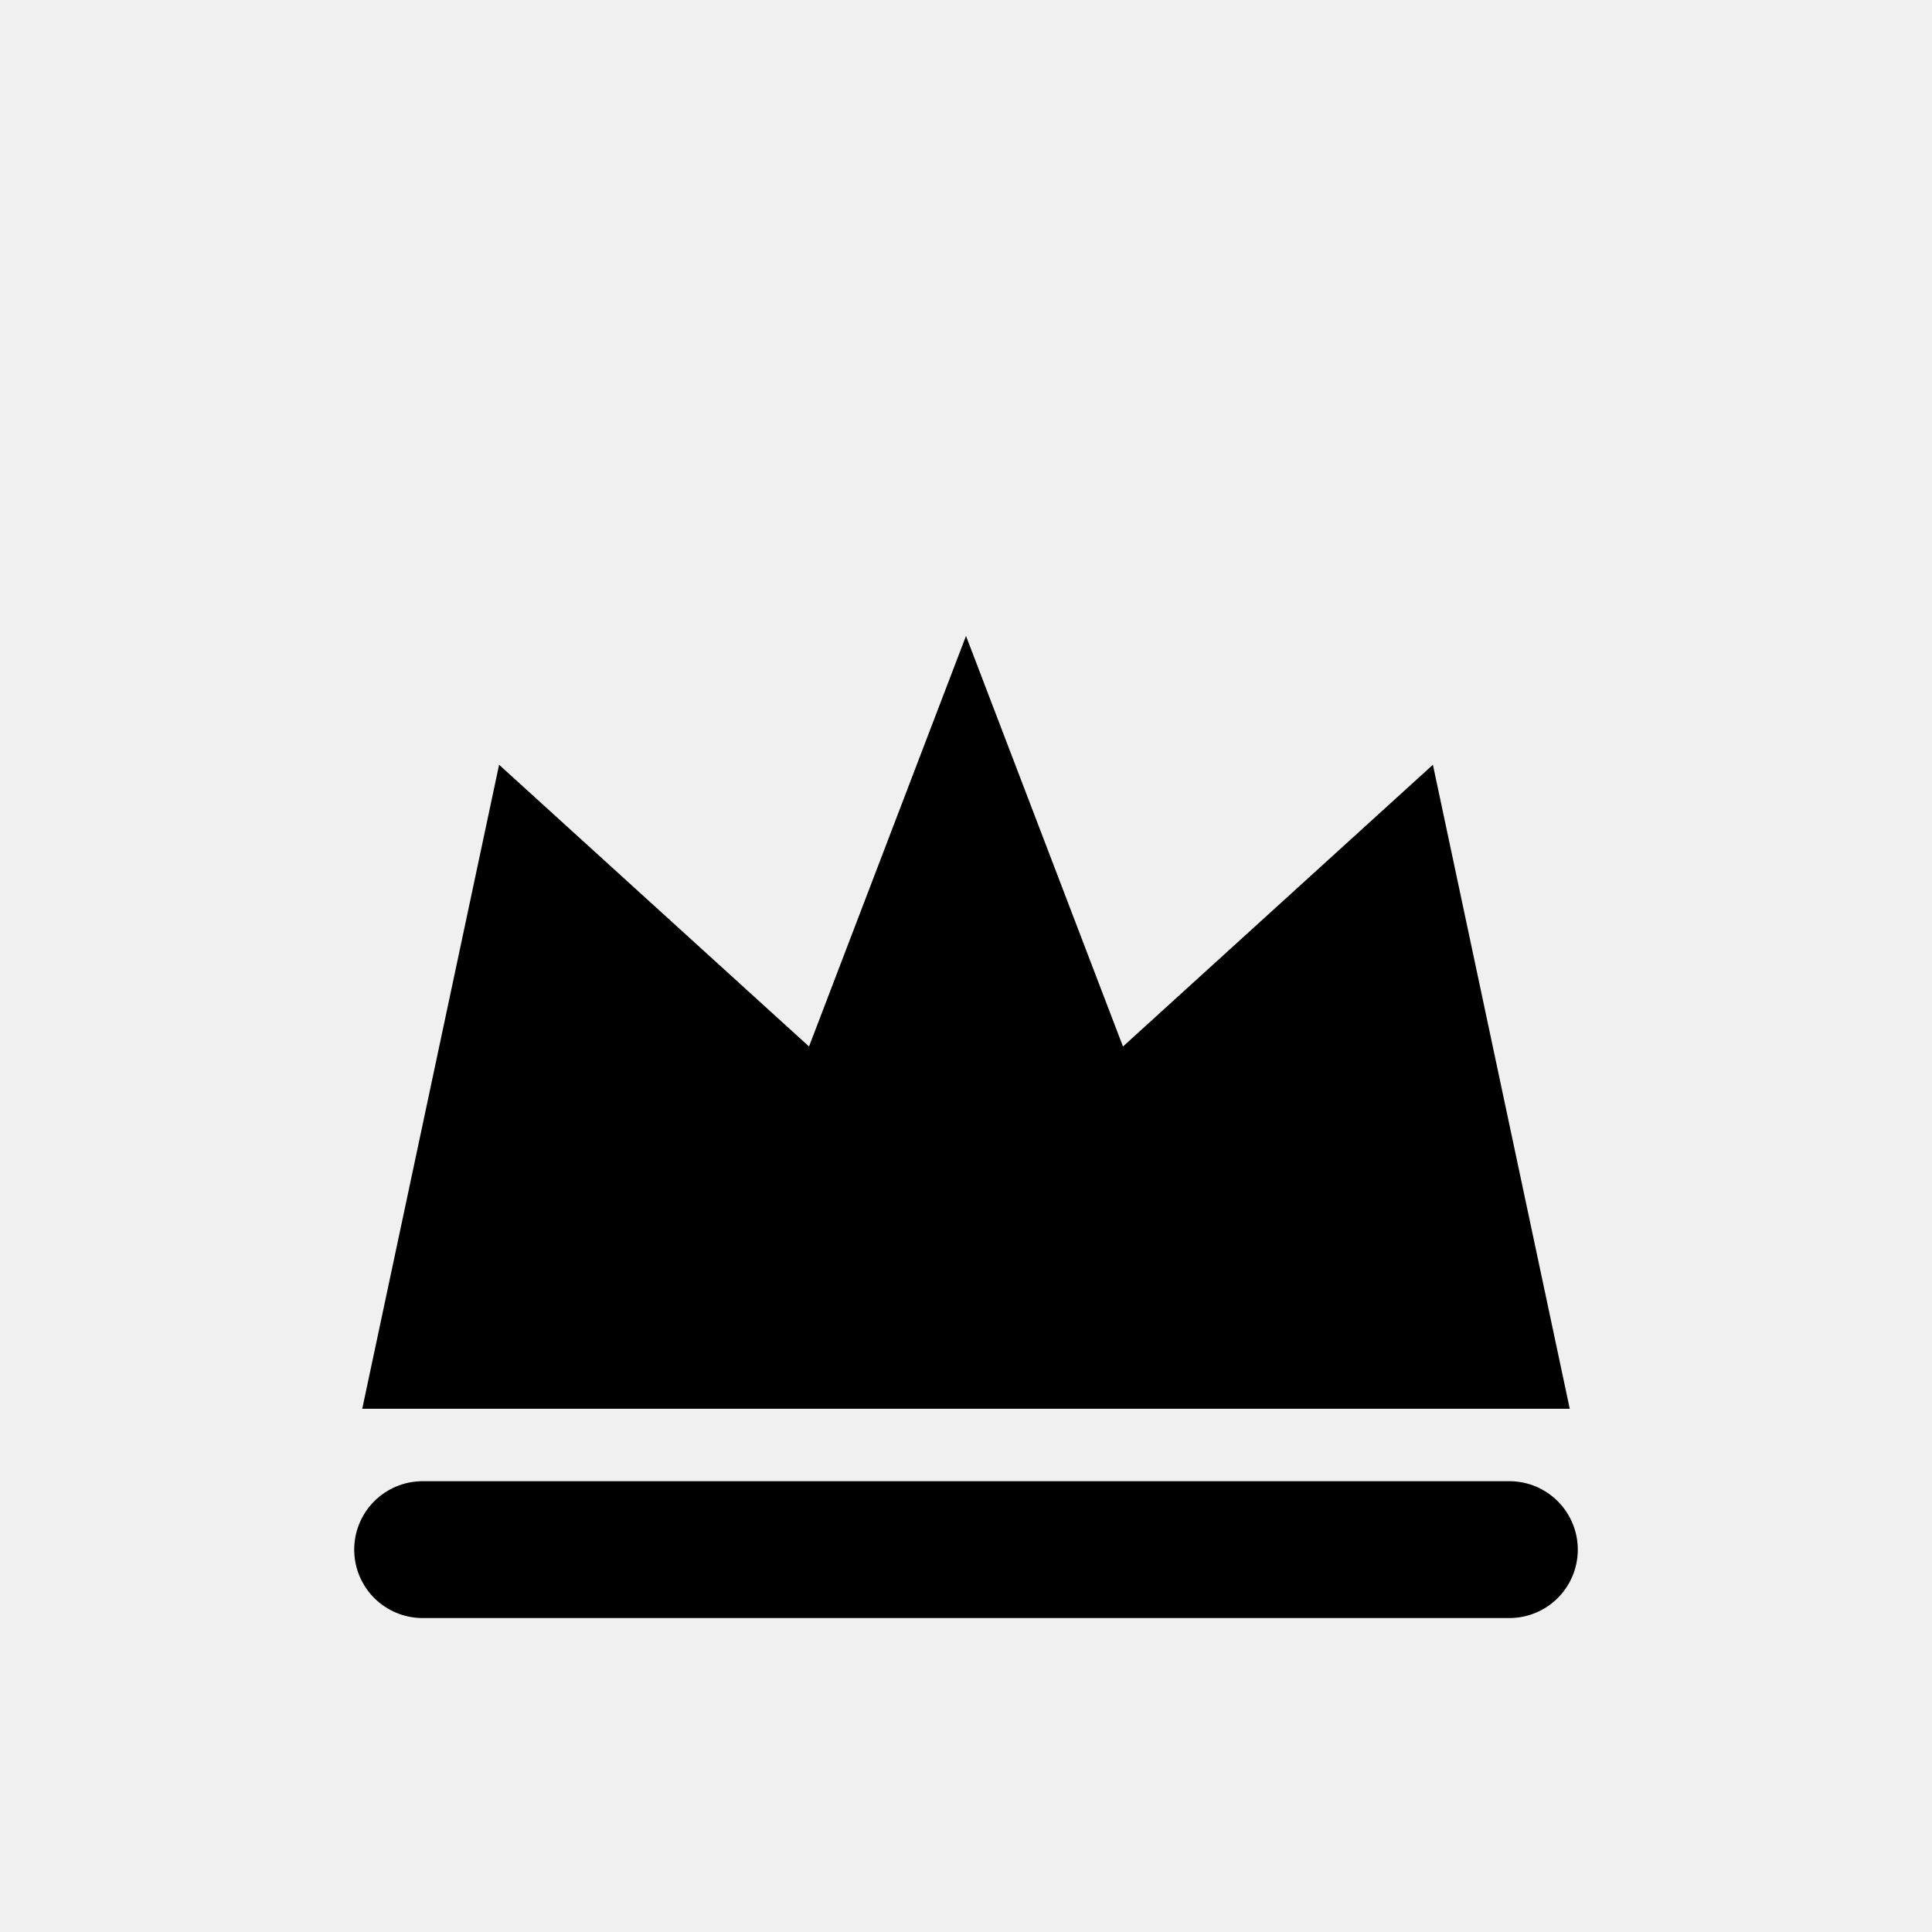
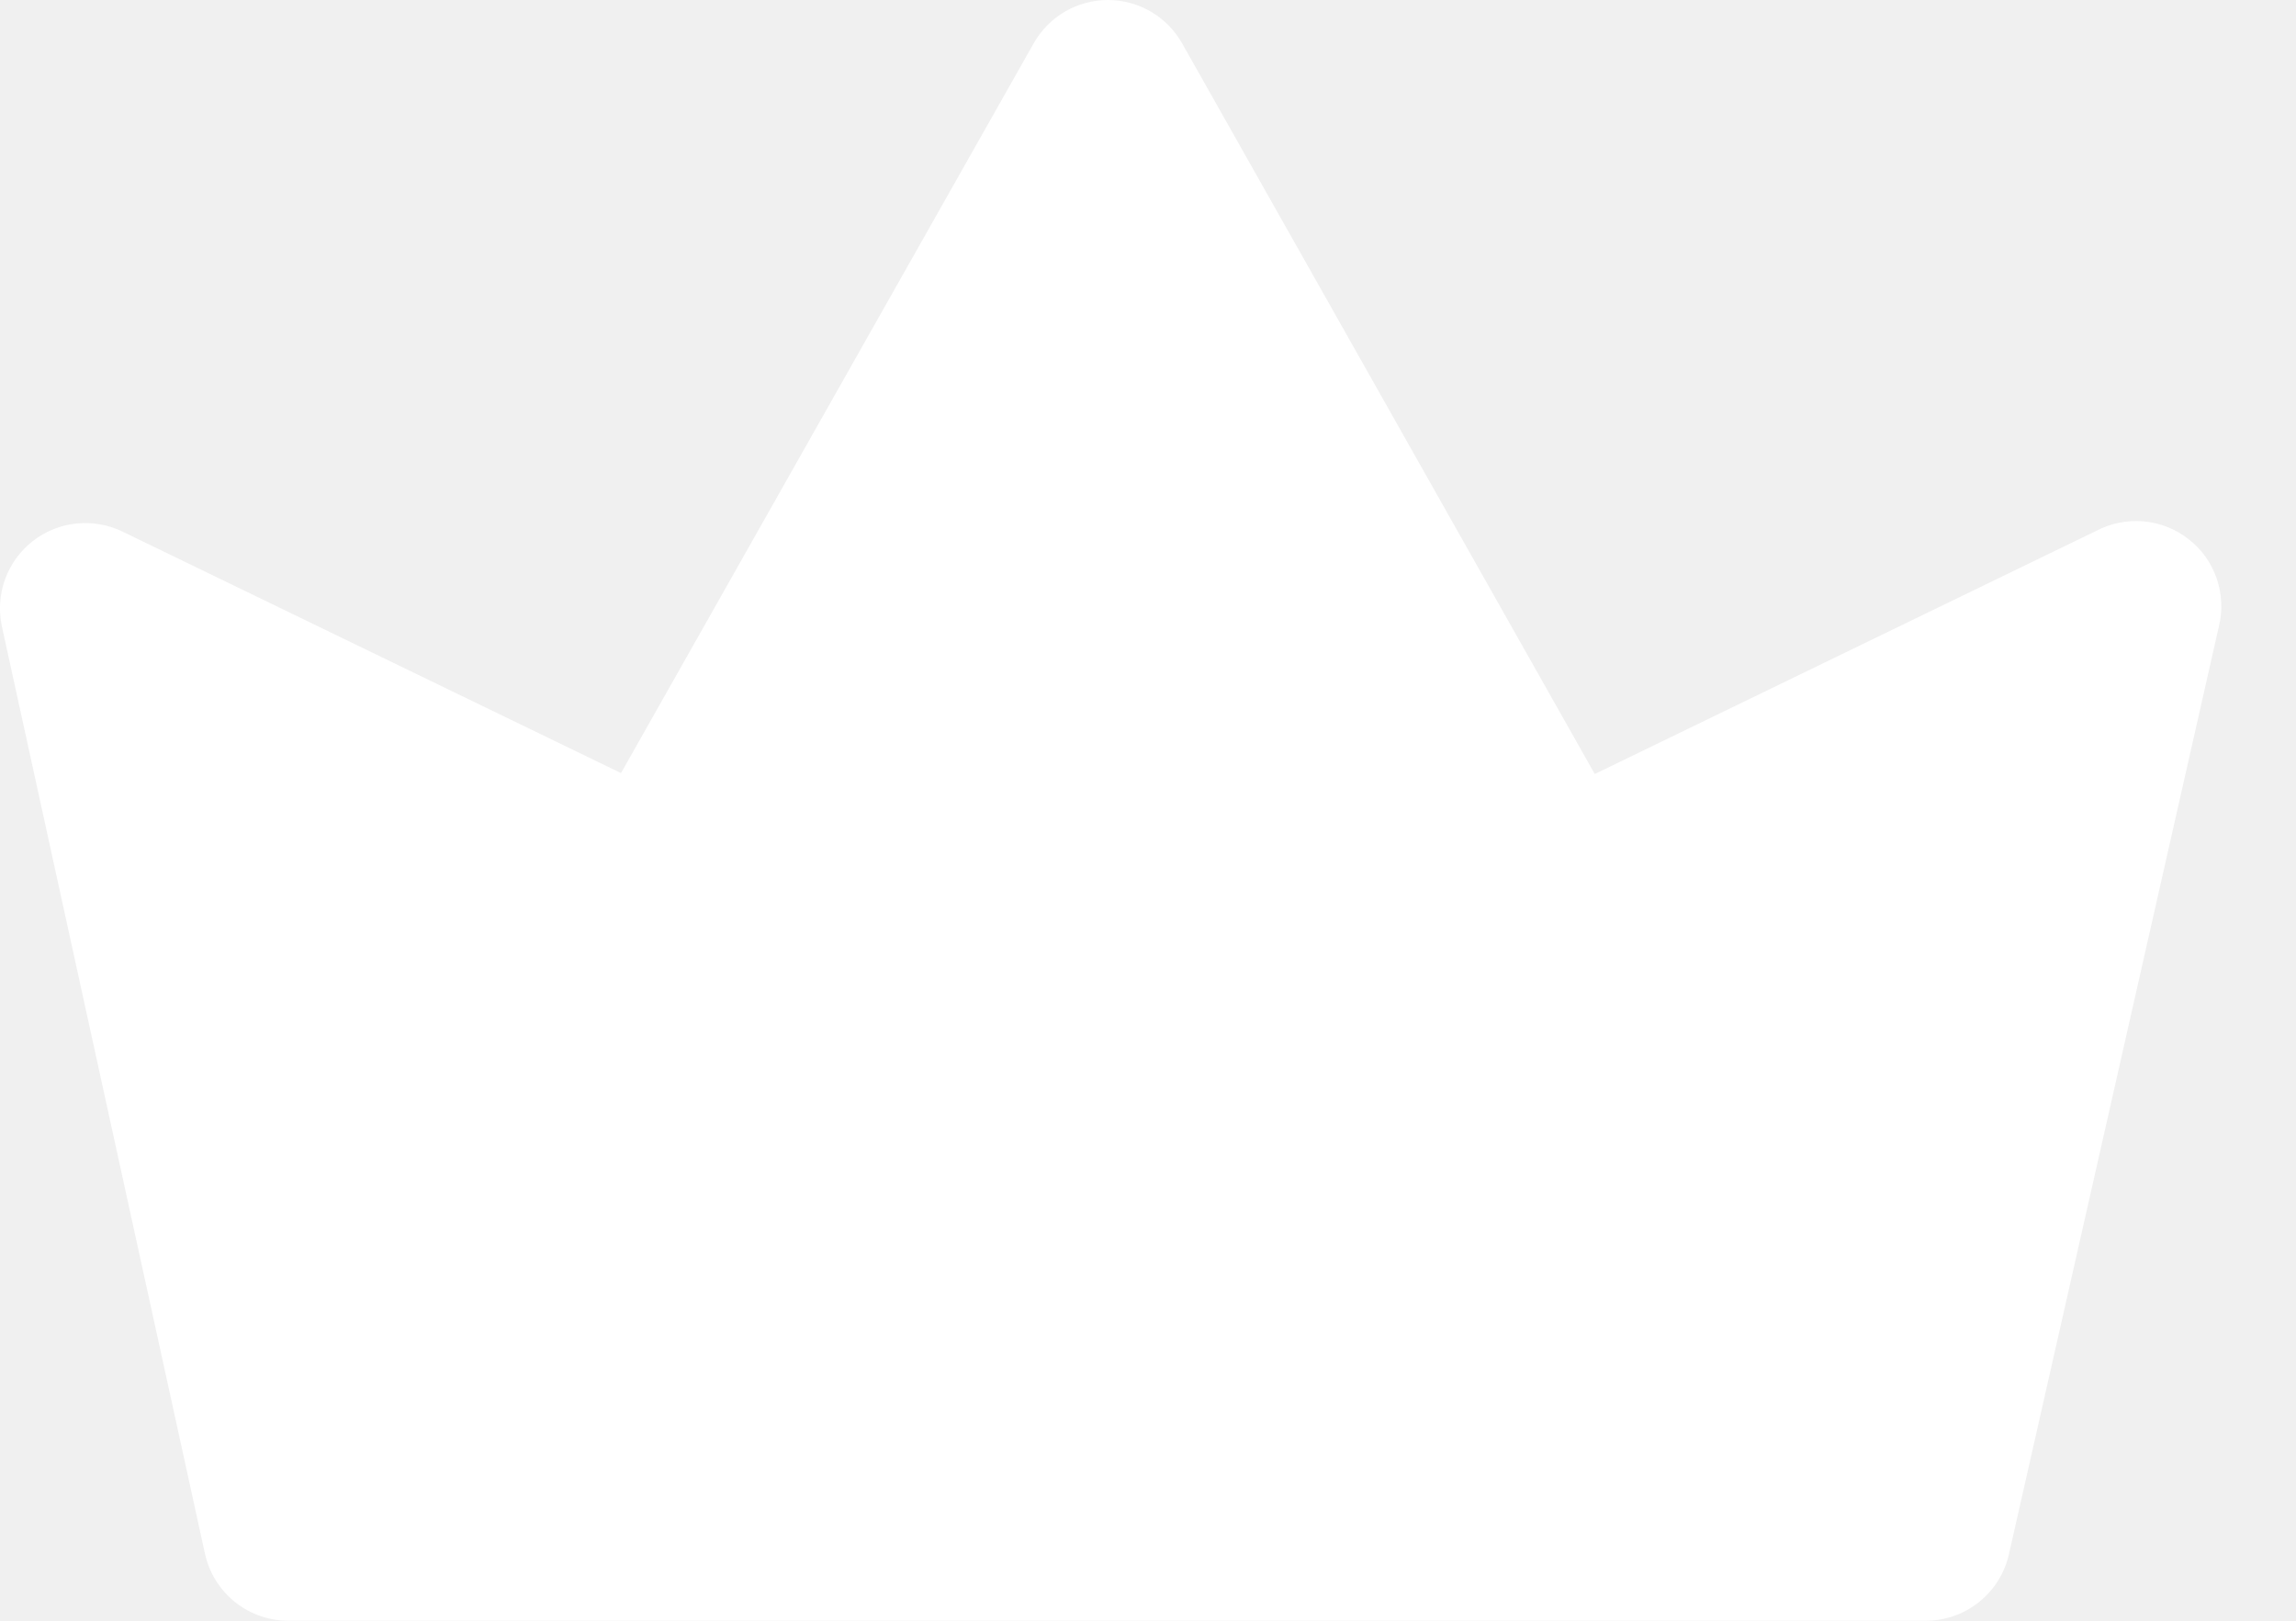
- <svg xmlns="http://www.w3.org/2000/svg" width="24" height="24" viewBox="0 0 24 24" fill="none">
-   <path d="M4.5 17.5L6.2 9.5L10.05 13L12 7.9L13.95 13L17.8 9.5L19.5 17.5H4.5Z" fill="currentColor" />
-   <path d="M5.25 19.25H18.75" stroke="currentColor" stroke-width="1.7" stroke-linecap="round" />
+ <svg xmlns="http://www.w3.org/2000/svg" width="17" height="12" viewBox="0 0 17 12" fill="none">
+   <path d="M16.429 4.638L14.876 11.501C14.845 11.645 14.765 11.773 14.65 11.864C14.535 11.955 14.392 12.003 14.245 12H2.148C2.002 12.003 1.858 11.955 1.743 11.864C1.628 11.773 1.548 11.645 1.517 11.501L0.014 4.638C-0.011 4.522 -0.003 4.402 0.037 4.29C0.078 4.178 0.148 4.08 0.242 4.007C0.335 3.934 0.448 3.888 0.566 3.876C0.685 3.864 0.804 3.885 0.911 3.938L4.598 5.724L7.654 0.32C7.709 0.223 7.789 0.142 7.885 0.086C7.982 0.03 8.091 0 8.203 0C8.315 0 8.424 0.03 8.521 0.086C8.617 0.142 8.697 0.223 8.752 0.32L11.808 5.731L15.52 3.931C15.628 3.874 15.749 3.85 15.871 3.86C15.992 3.871 16.108 3.916 16.203 3.991C16.3 4.065 16.372 4.166 16.412 4.281C16.452 4.396 16.458 4.52 16.429 4.638Z" fill="white" />
</svg>
